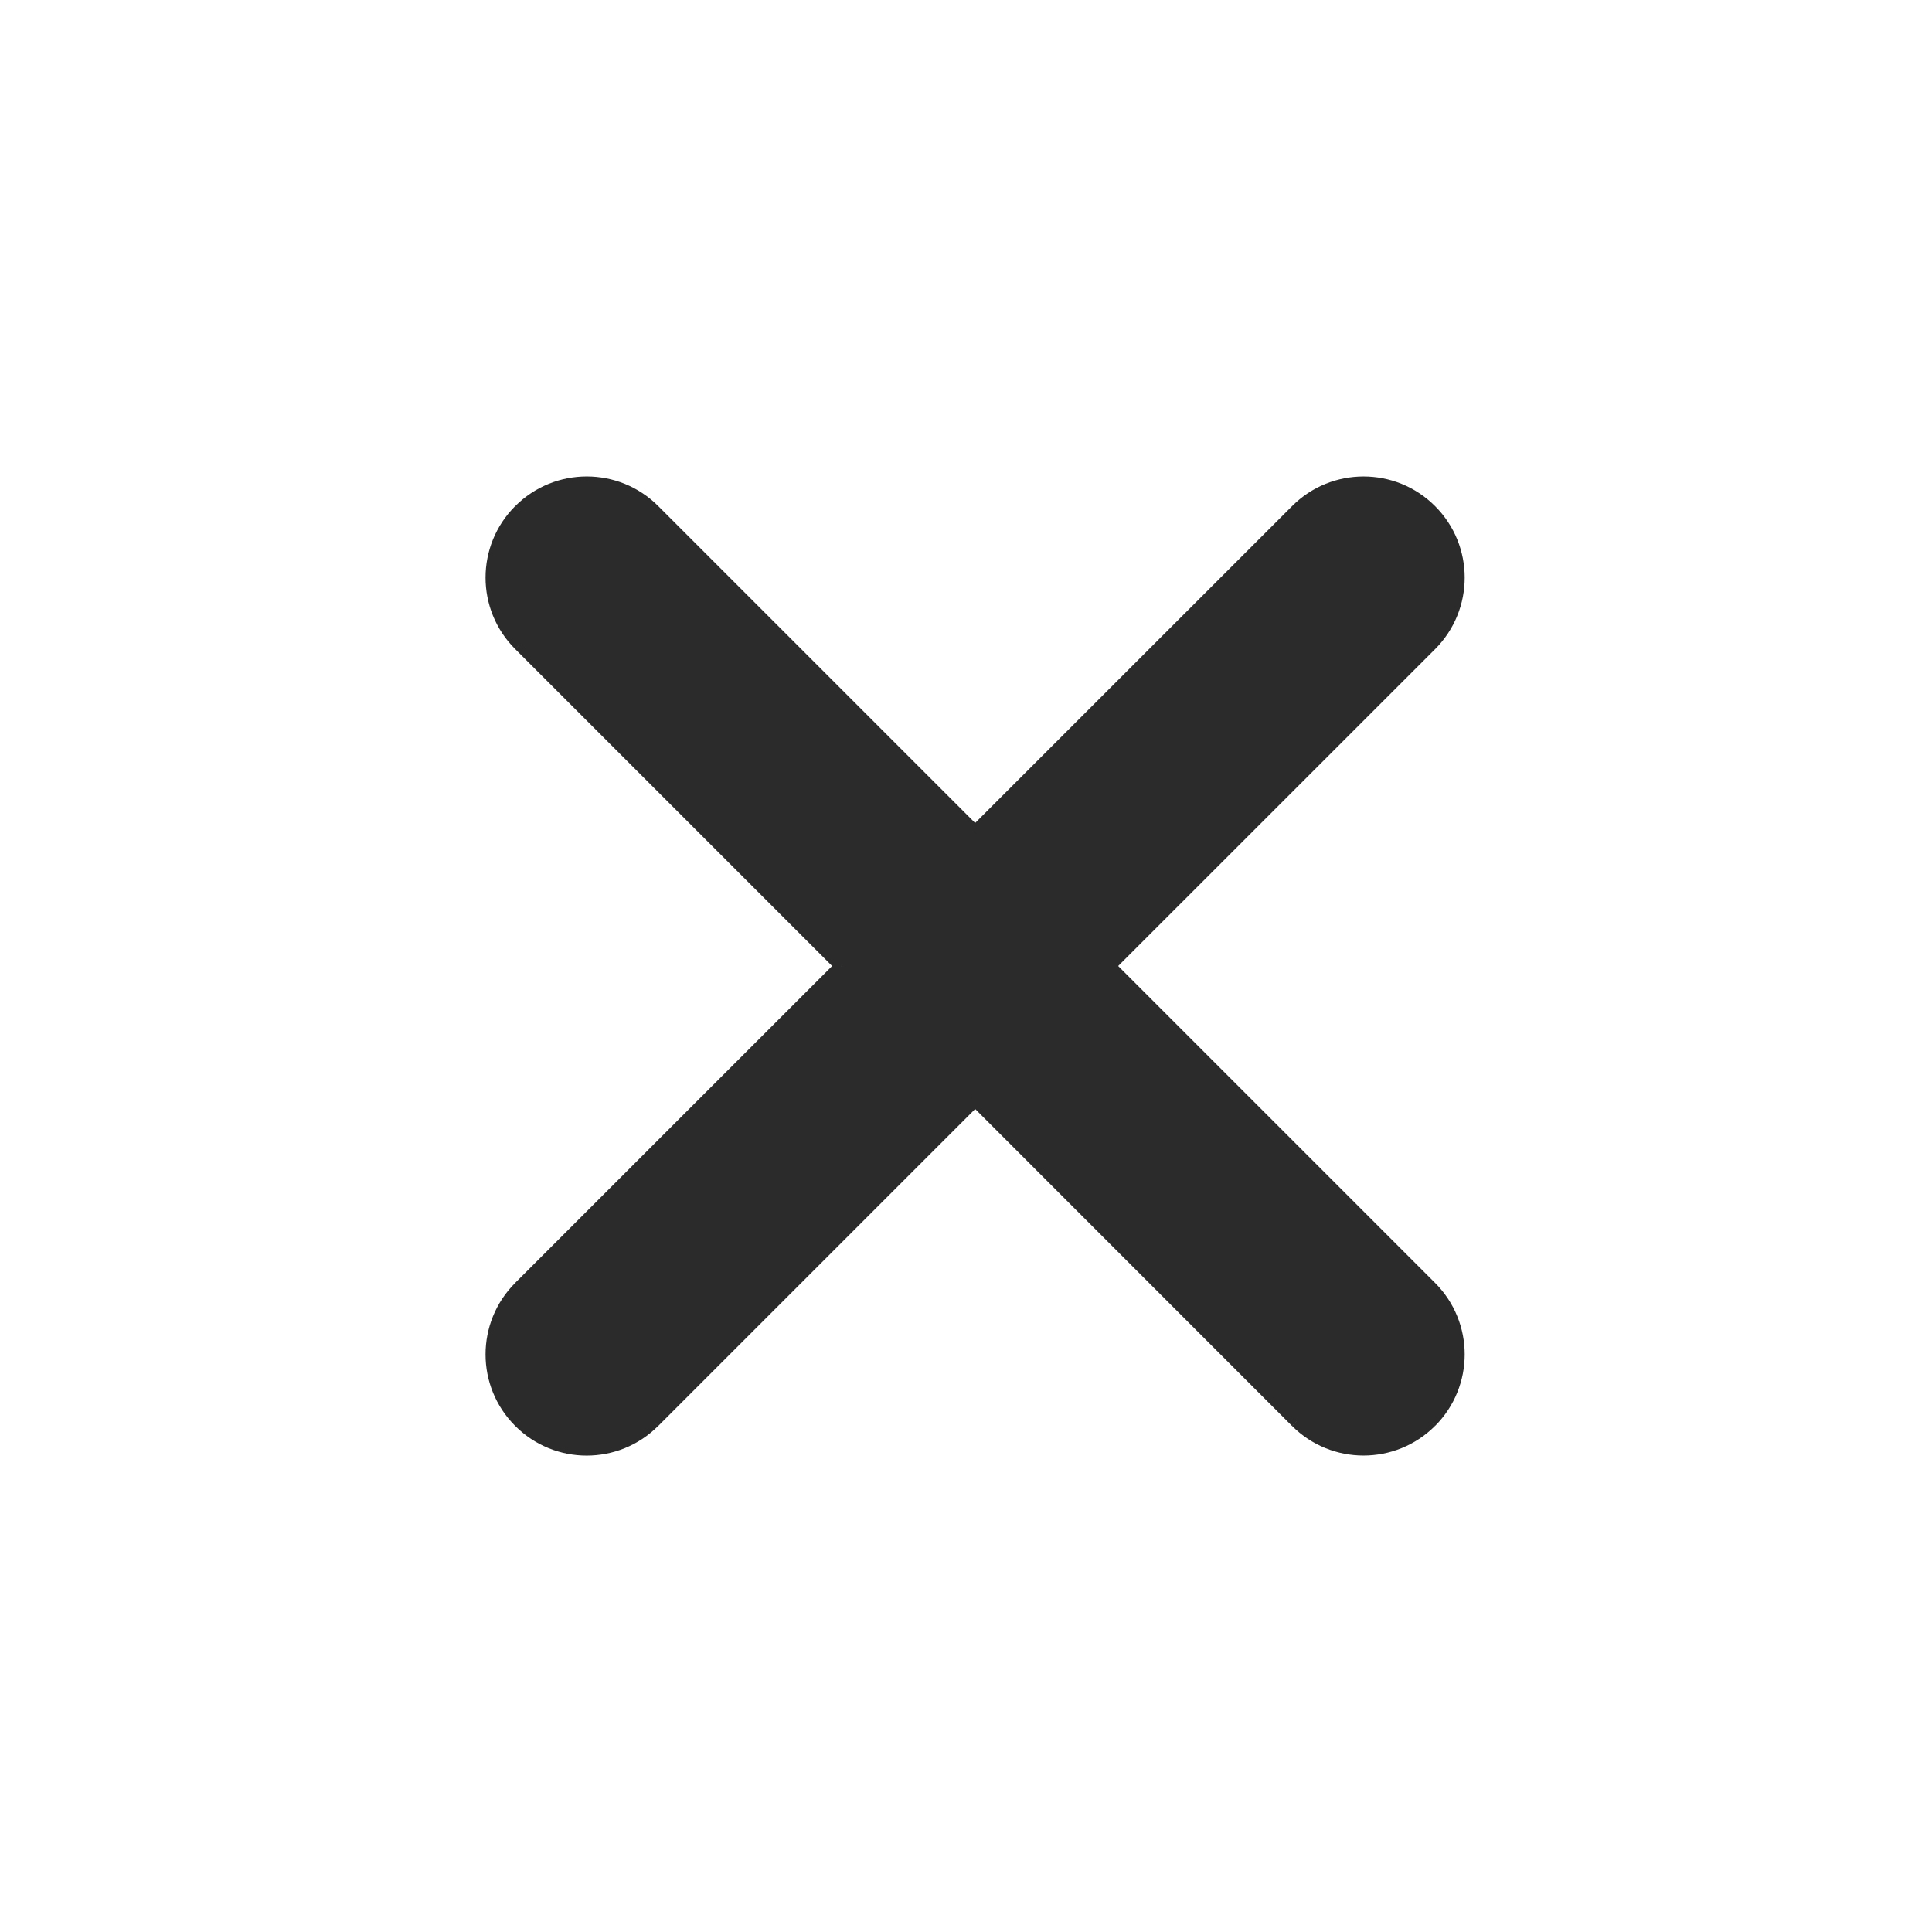
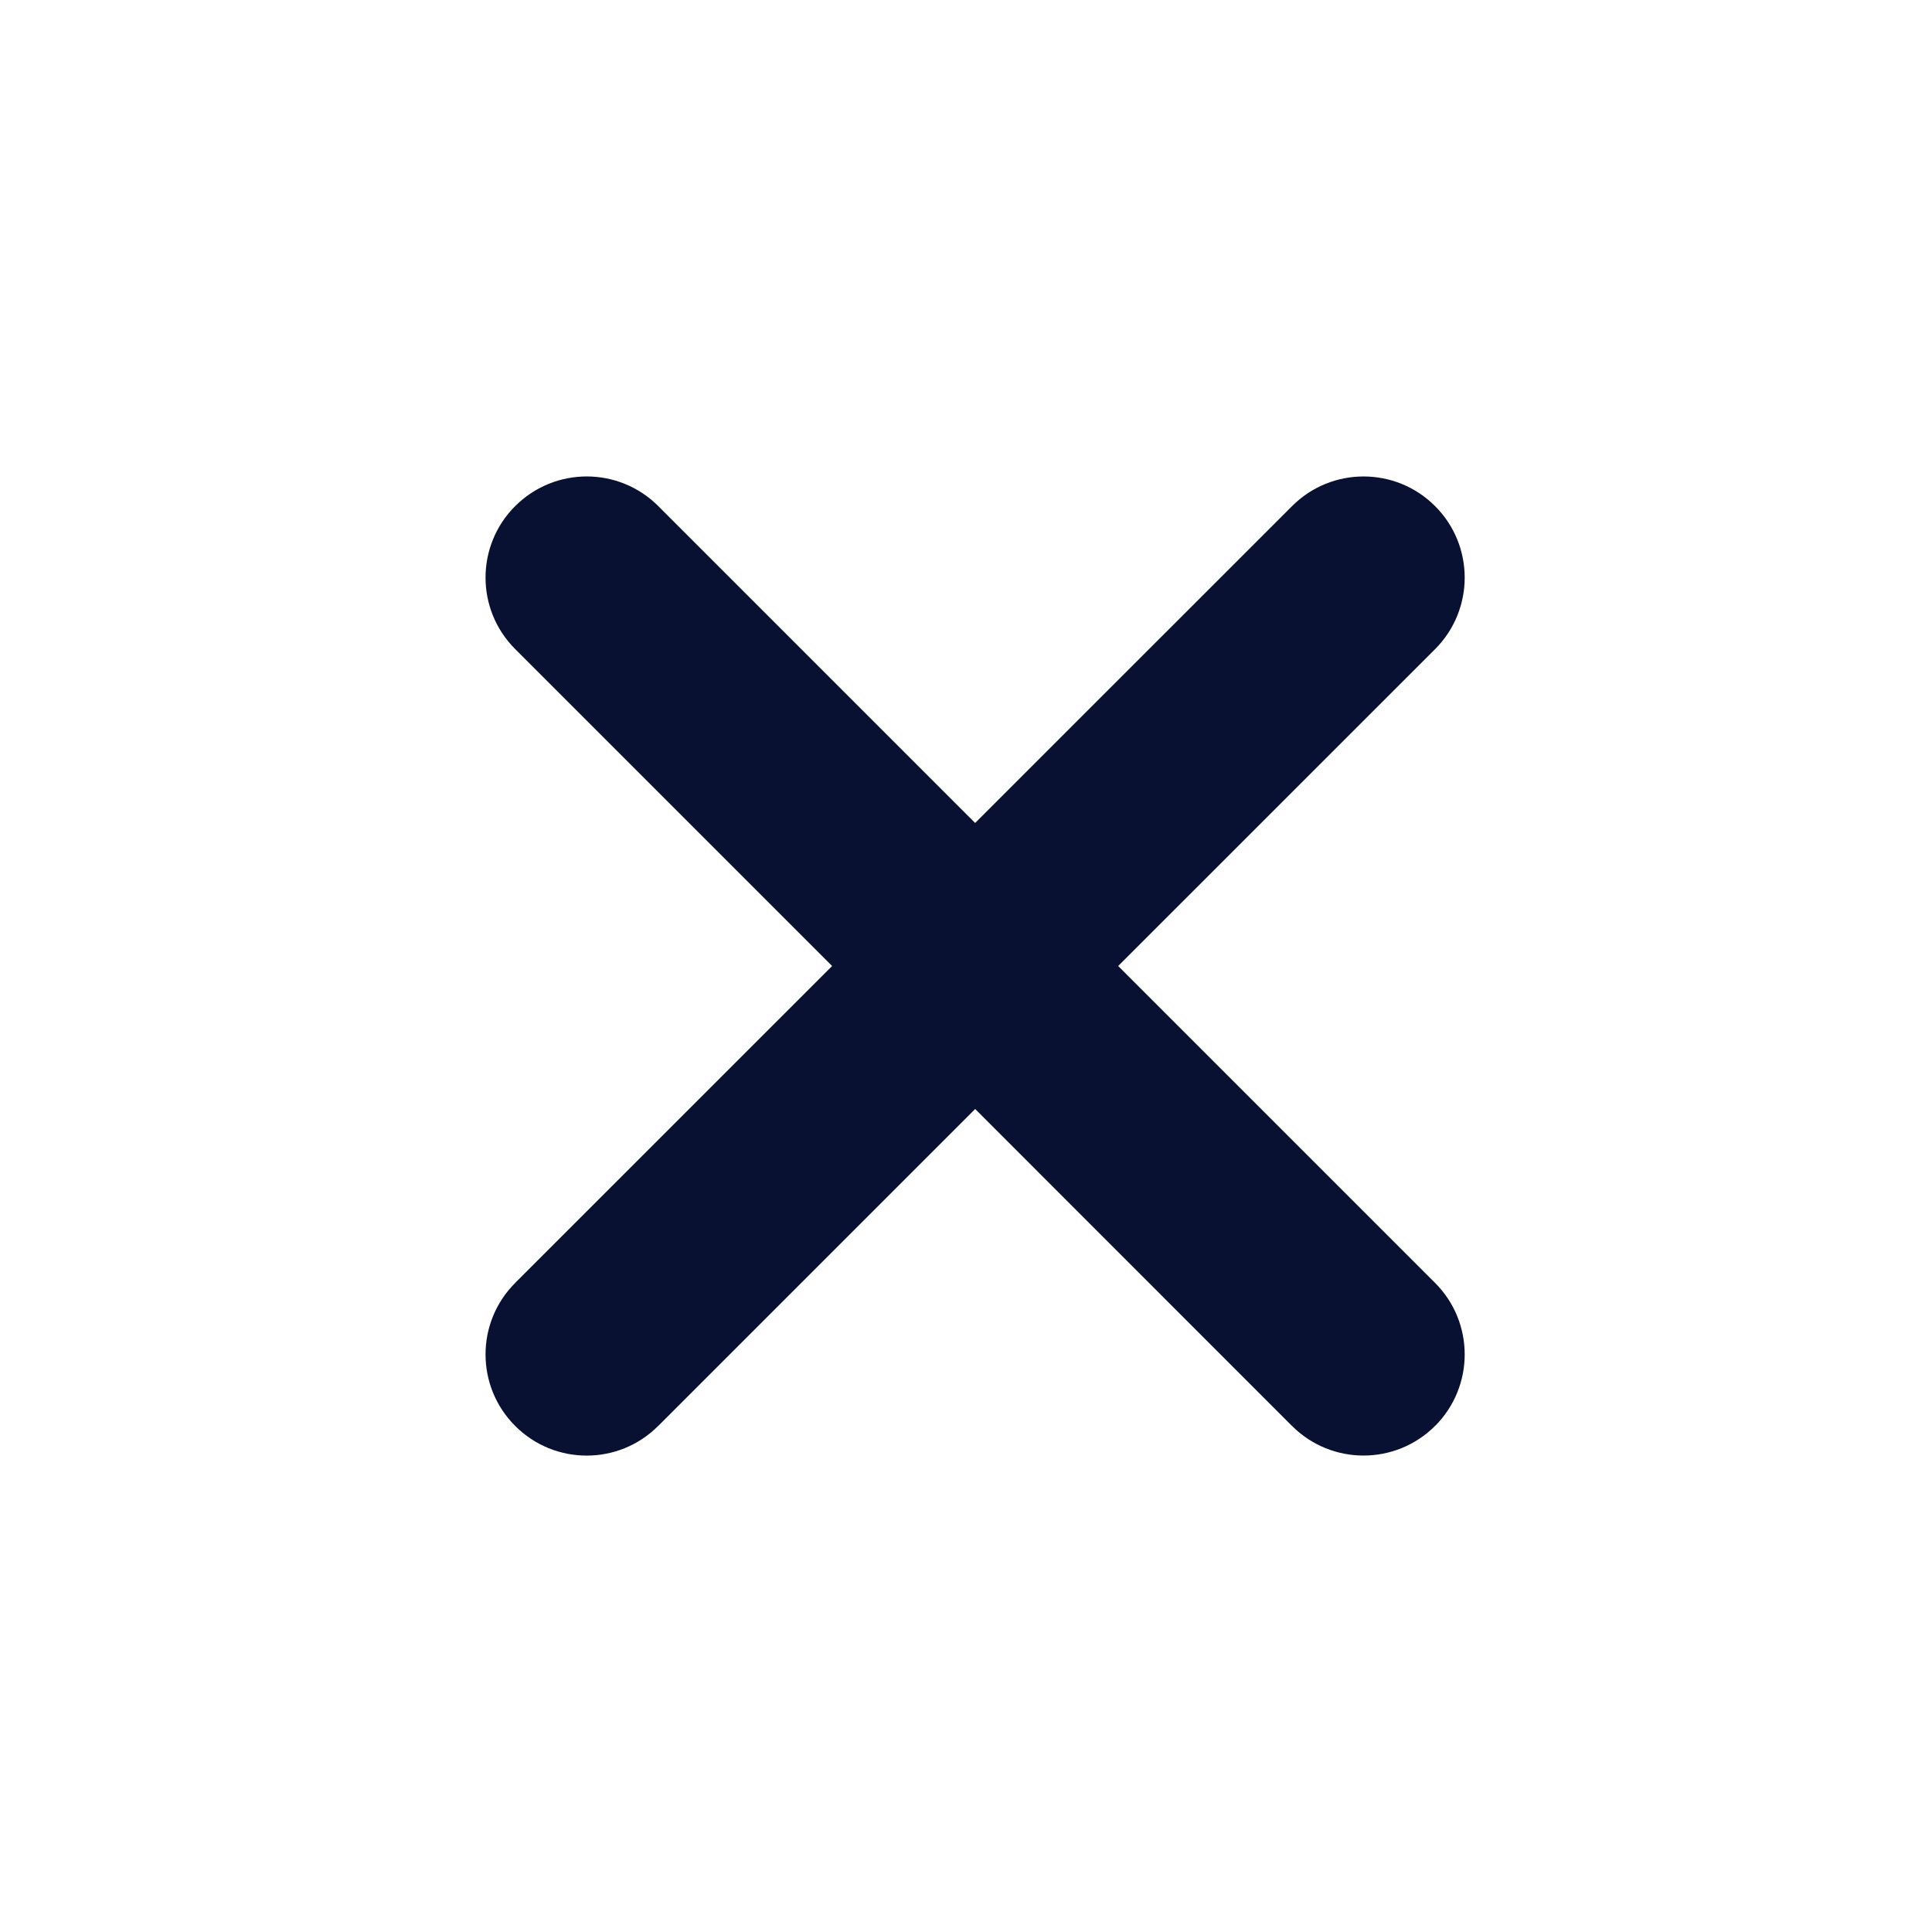
<svg xmlns="http://www.w3.org/2000/svg" width="30" height="30" fill="none" viewBox="0 0 30 30">
-   <path fill="#2b2b2b" fill-rule="evenodd" d="M8.07 7.929c-.573.574-.573 1.505 0 2.08L13.064 15 8.07 19.992c-.574.574-.574 1.505 0 2.08.575.574 1.506.574 2.08 0l4.991-4.992 4.991 4.991c.575.574 1.506.574 2.08 0 .574-.574.574-1.505 0-2.08l-4.99-4.99 4.99-4.992c.575-.574.575-1.505 0-2.08-.574-.574-1.505-.574-2.08 0l-4.99 4.992-4.992-4.992c-.575-.574-1.506-.574-2.08 0z" clip-rule="evenodd" />
-   <path fill="#2b2b2b" d="M8.07 10.009l-.07.07.07-.07zM13.064 15l.07.071.071-.07-.07-.071-.071.07zm-2.912 7.072l.07.07-.07-.07zm4.991-4.992l.071-.07-.07-.071-.071.07.07.071zm4.991 4.991l.071-.07-.07.07zm2.08-2.08l-.07.071.07-.07zm-4.99-4.99l-.072-.071-.07.07.07.071.071-.07zm4.99-4.992l-.07-.07.07.07zm-7.07 2.912l-.071.07.07.071.071-.07-.07-.071zM10.15 7.929l-.071.07.07-.07zM8.14 9.938c-.535-.535-.535-1.403 0-1.938l-.14-.142c-.614.614-.614 1.608 0 2.221l.14-.141zm4.992 4.992L8.142 9.938 8 10.079l4.992 4.992.141-.141zm-4.991 5.132l4.991-4.99-.141-.142L8 19.92l.14.141zm0 1.939c-.535-.536-.535-1.403 0-1.939L8 19.921c-.614.613-.614 1.608 0 2.221l.14-.141zm1.938 0c-.535.535-1.403.535-1.938 0L8 22.142c.613.614 1.607.614 2.22 0l-.14-.141zm4.992-4.992l-4.992 4.992.142.141 4.991-4.991-.141-.142zM20.204 22l-4.991-4.99-.141.14 4.99 4.992.142-.142zm1.938 0c-.535.536-1.403.536-1.938 0l-.141.142c.613.613 1.607.613 2.22 0l-.14-.142zm0-1.938c.535.535.535 1.403 0 1.938l.142.142c.613-.614.613-1.608 0-2.221l-.142.141zm-4.99-4.99l4.99 4.99.142-.141-4.991-4.991-.142.141zm4.99-5.134l-4.99 4.992.14.141 4.992-4.991-.141-.142zm0-1.938c.536.535.536 1.403 0 1.938l.142.142c.613-.614.613-1.608 0-2.221L22.143 8zm-1.938 0c.536-.535 1.403-.535 1.939 0l.141-.141c-.613-.614-1.608-.614-2.221 0l.141.141zm-4.991 4.991L20.204 8l-.141-.141-4.991 4.99.141.142zM10.08 8l4.992 4.991.141-.141-4.992-4.992L10.08 8zM8.142 8c.535-.536 1.403-.536 1.938 0l.141-.142c-.613-.613-1.607-.613-2.22 0L8.14 8z" />
+   <path fill="#081132" fill-rule="evenodd" d="M8.07 7.929c-.573.574-.573 1.505 0 2.08L13.064 15 8.07 19.992c-.574.574-.574 1.505 0 2.08.575.574 1.506.574 2.08 0l4.991-4.992 4.991 4.991c.575.574 1.506.574 2.08 0 .574-.574.574-1.505 0-2.08l-4.99-4.99 4.99-4.992c.575-.574.575-1.505 0-2.08-.574-.574-1.505-.574-2.08 0l-4.99 4.992-4.992-4.992c-.575-.574-1.506-.574-2.08 0z" clip-rule="evenodd" />
+   <path fill="#081132" d="M8.07 10.009l-.07.07.07-.07zM13.064 15l.07.071.071-.07-.07-.071-.071.07zm-2.912 7.072l.07.07-.07-.07zm4.991-4.992l.071-.07-.07-.071-.071.07.07.071zm4.991 4.991l.071-.07-.07.07zm2.08-2.08l-.07.071.07-.07zm-4.99-4.99l-.072-.071-.07.07.07.071.071-.07zm4.99-4.992l-.07-.07.07.07zm-7.07 2.912l-.071.07.07.071.071-.07-.07-.071zM10.15 7.929l-.071.07.07-.07zM8.14 9.938c-.535-.535-.535-1.403 0-1.938l-.14-.142c-.614.614-.614 1.608 0 2.221l.14-.141zm4.992 4.992L8.142 9.938 8 10.079l4.992 4.992.141-.141zm-4.991 5.132l4.991-4.99-.141-.142L8 19.92l.14.141zm0 1.939c-.535-.536-.535-1.403 0-1.939L8 19.921c-.614.613-.614 1.608 0 2.221l.14-.141zm1.938 0c-.535.535-1.403.535-1.938 0L8 22.142c.613.614 1.607.614 2.22 0l-.14-.141zm4.992-4.992l-4.992 4.992.142.141 4.991-4.991-.141-.142zM20.204 22l-4.991-4.99-.141.14 4.99 4.992.142-.142zm1.938 0c-.535.536-1.403.536-1.938 0l-.141.142c.613.613 1.607.613 2.22 0l-.14-.142zm0-1.938c.535.535.535 1.403 0 1.938l.142.142c.613-.614.613-1.608 0-2.221l-.142.141zm-4.99-4.99l4.99 4.99.142-.141-4.991-4.991-.142.141zm4.99-5.134l-4.99 4.992.14.141 4.992-4.991-.141-.142zm0-1.938c.536.535.536 1.403 0 1.938l.142.142c.613-.614.613-1.608 0-2.221L22.143 8zm-1.938 0c.536-.535 1.403-.535 1.939 0l.141-.141c-.613-.614-1.608-.614-2.221 0l.141.141zm-4.991 4.991L20.204 8l-.141-.141-4.991 4.99.141.142zM10.08 8l4.992 4.991.141-.141-4.992-4.992L10.08 8zM8.142 8c.535-.536 1.403-.536 1.938 0l.141-.142c-.613-.613-1.607-.613-2.22 0L8.14 8z" />
</svg>
